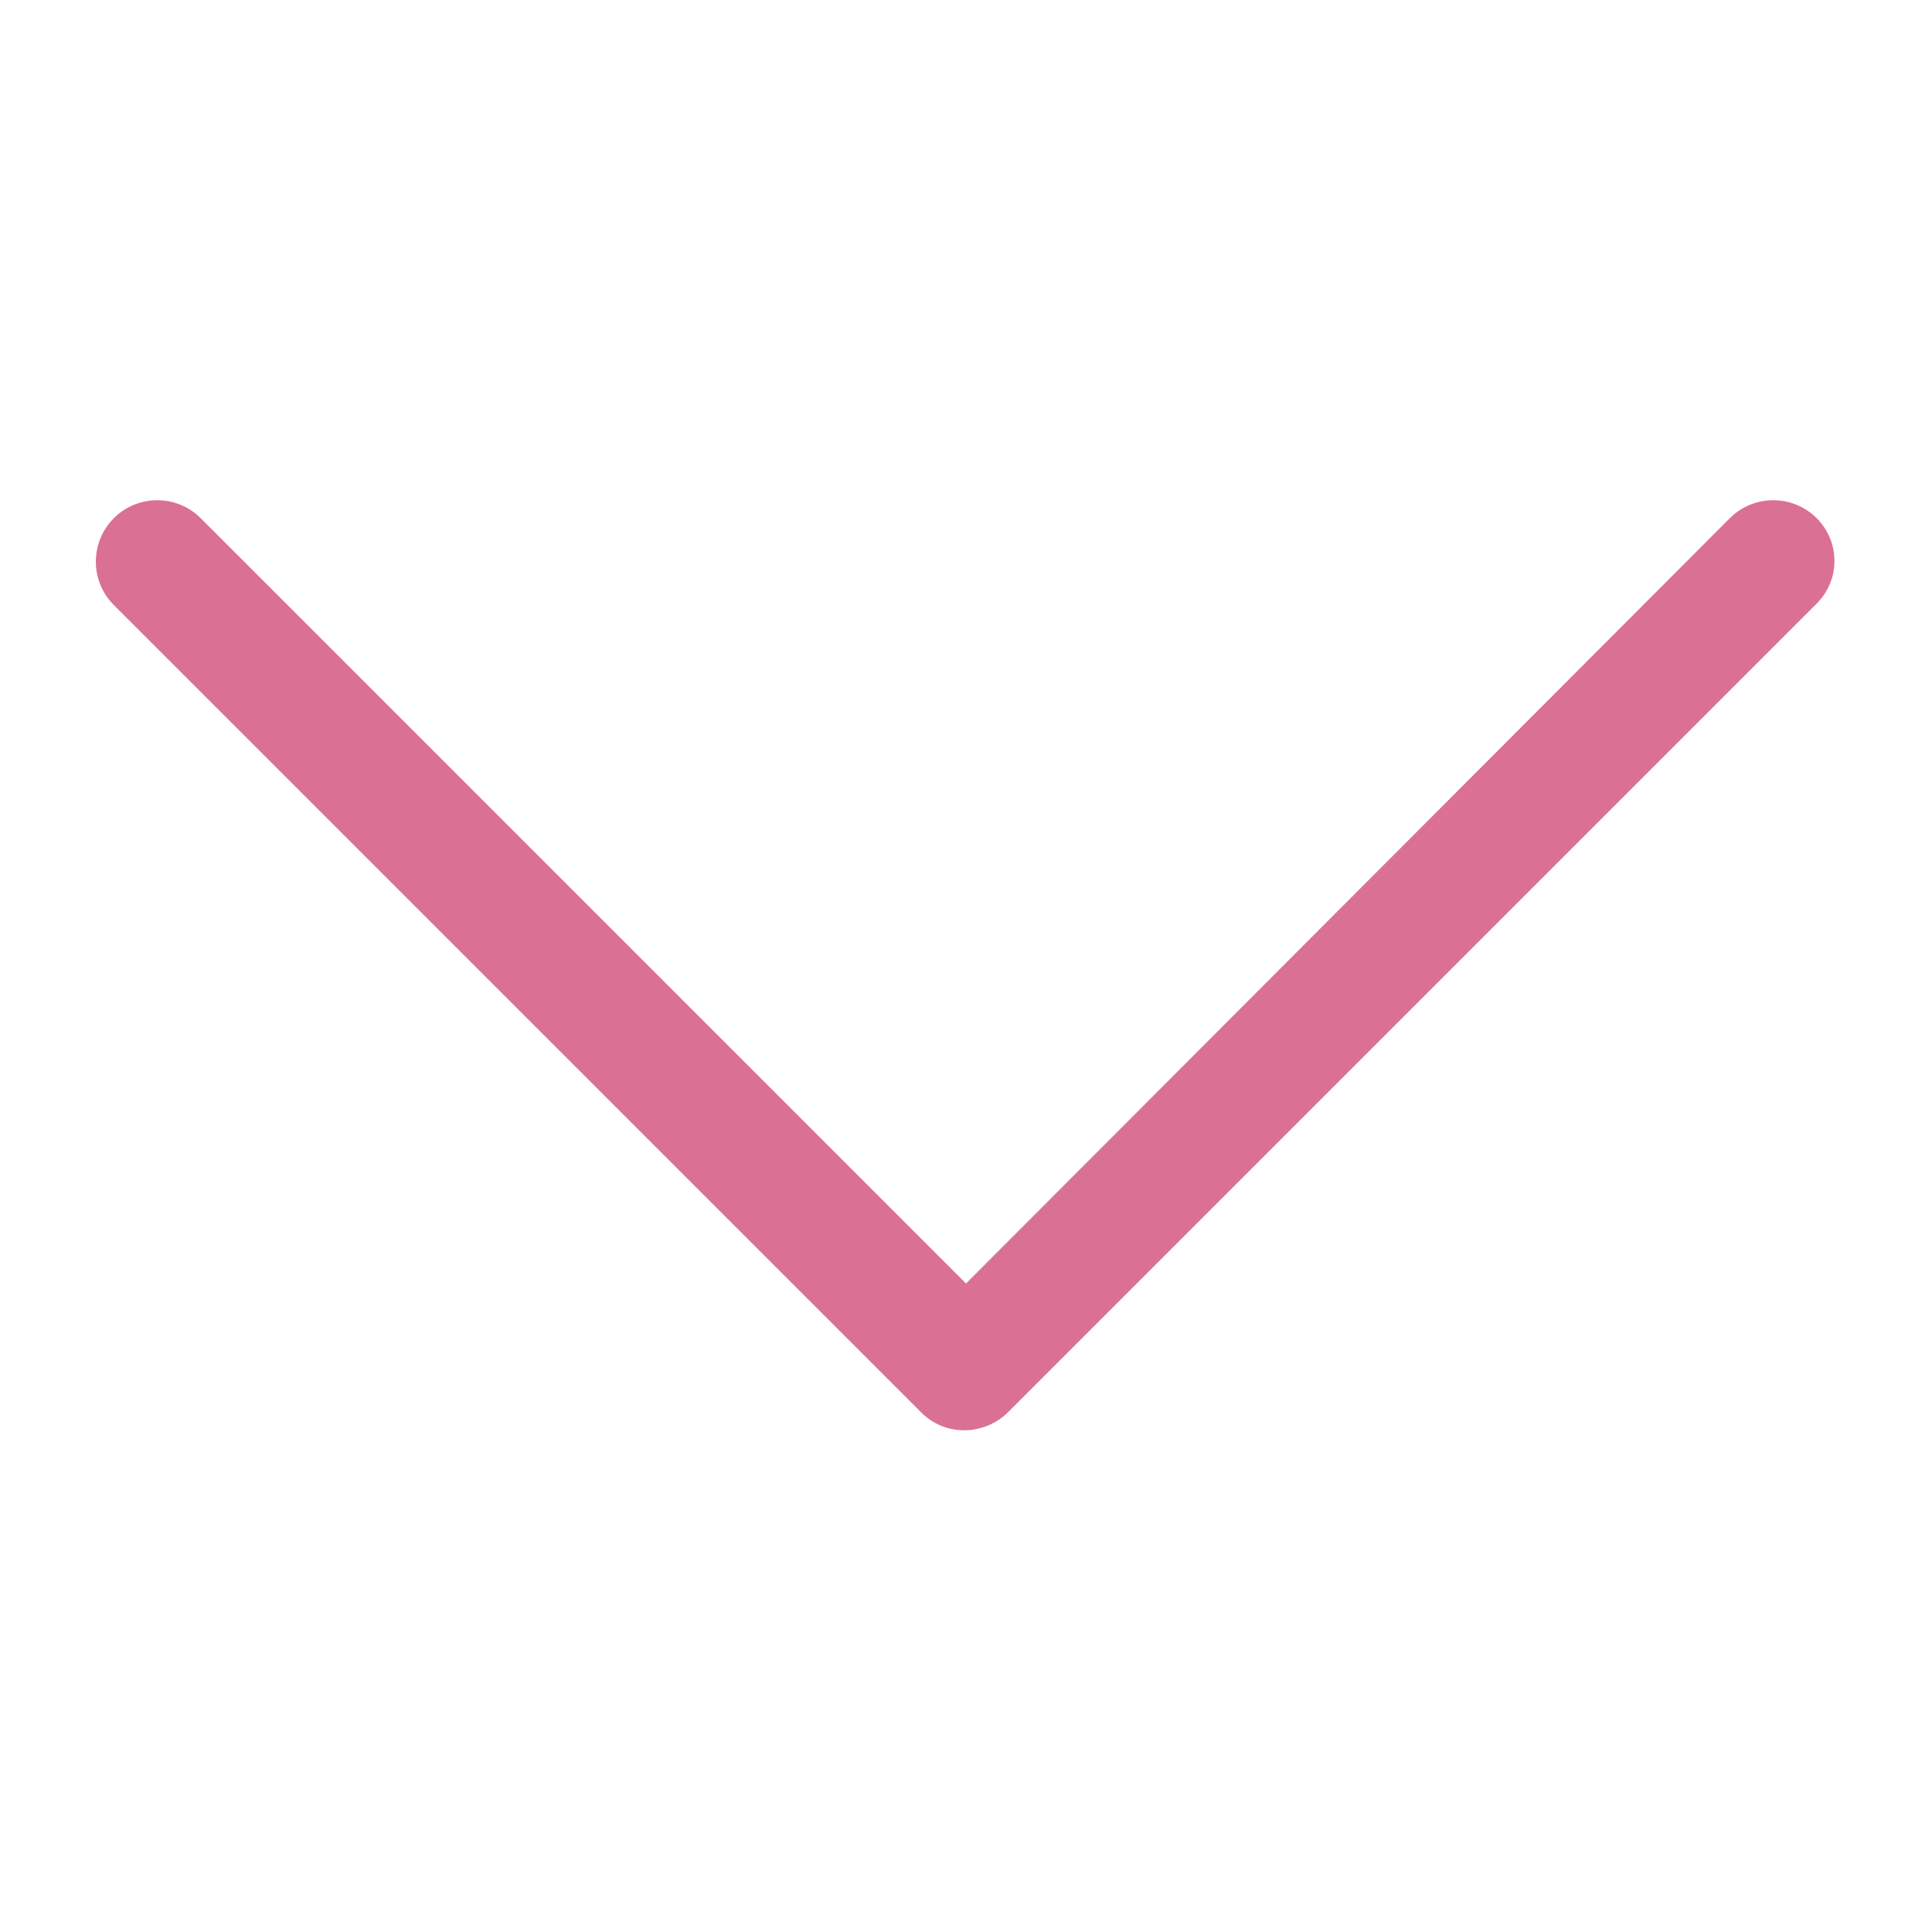
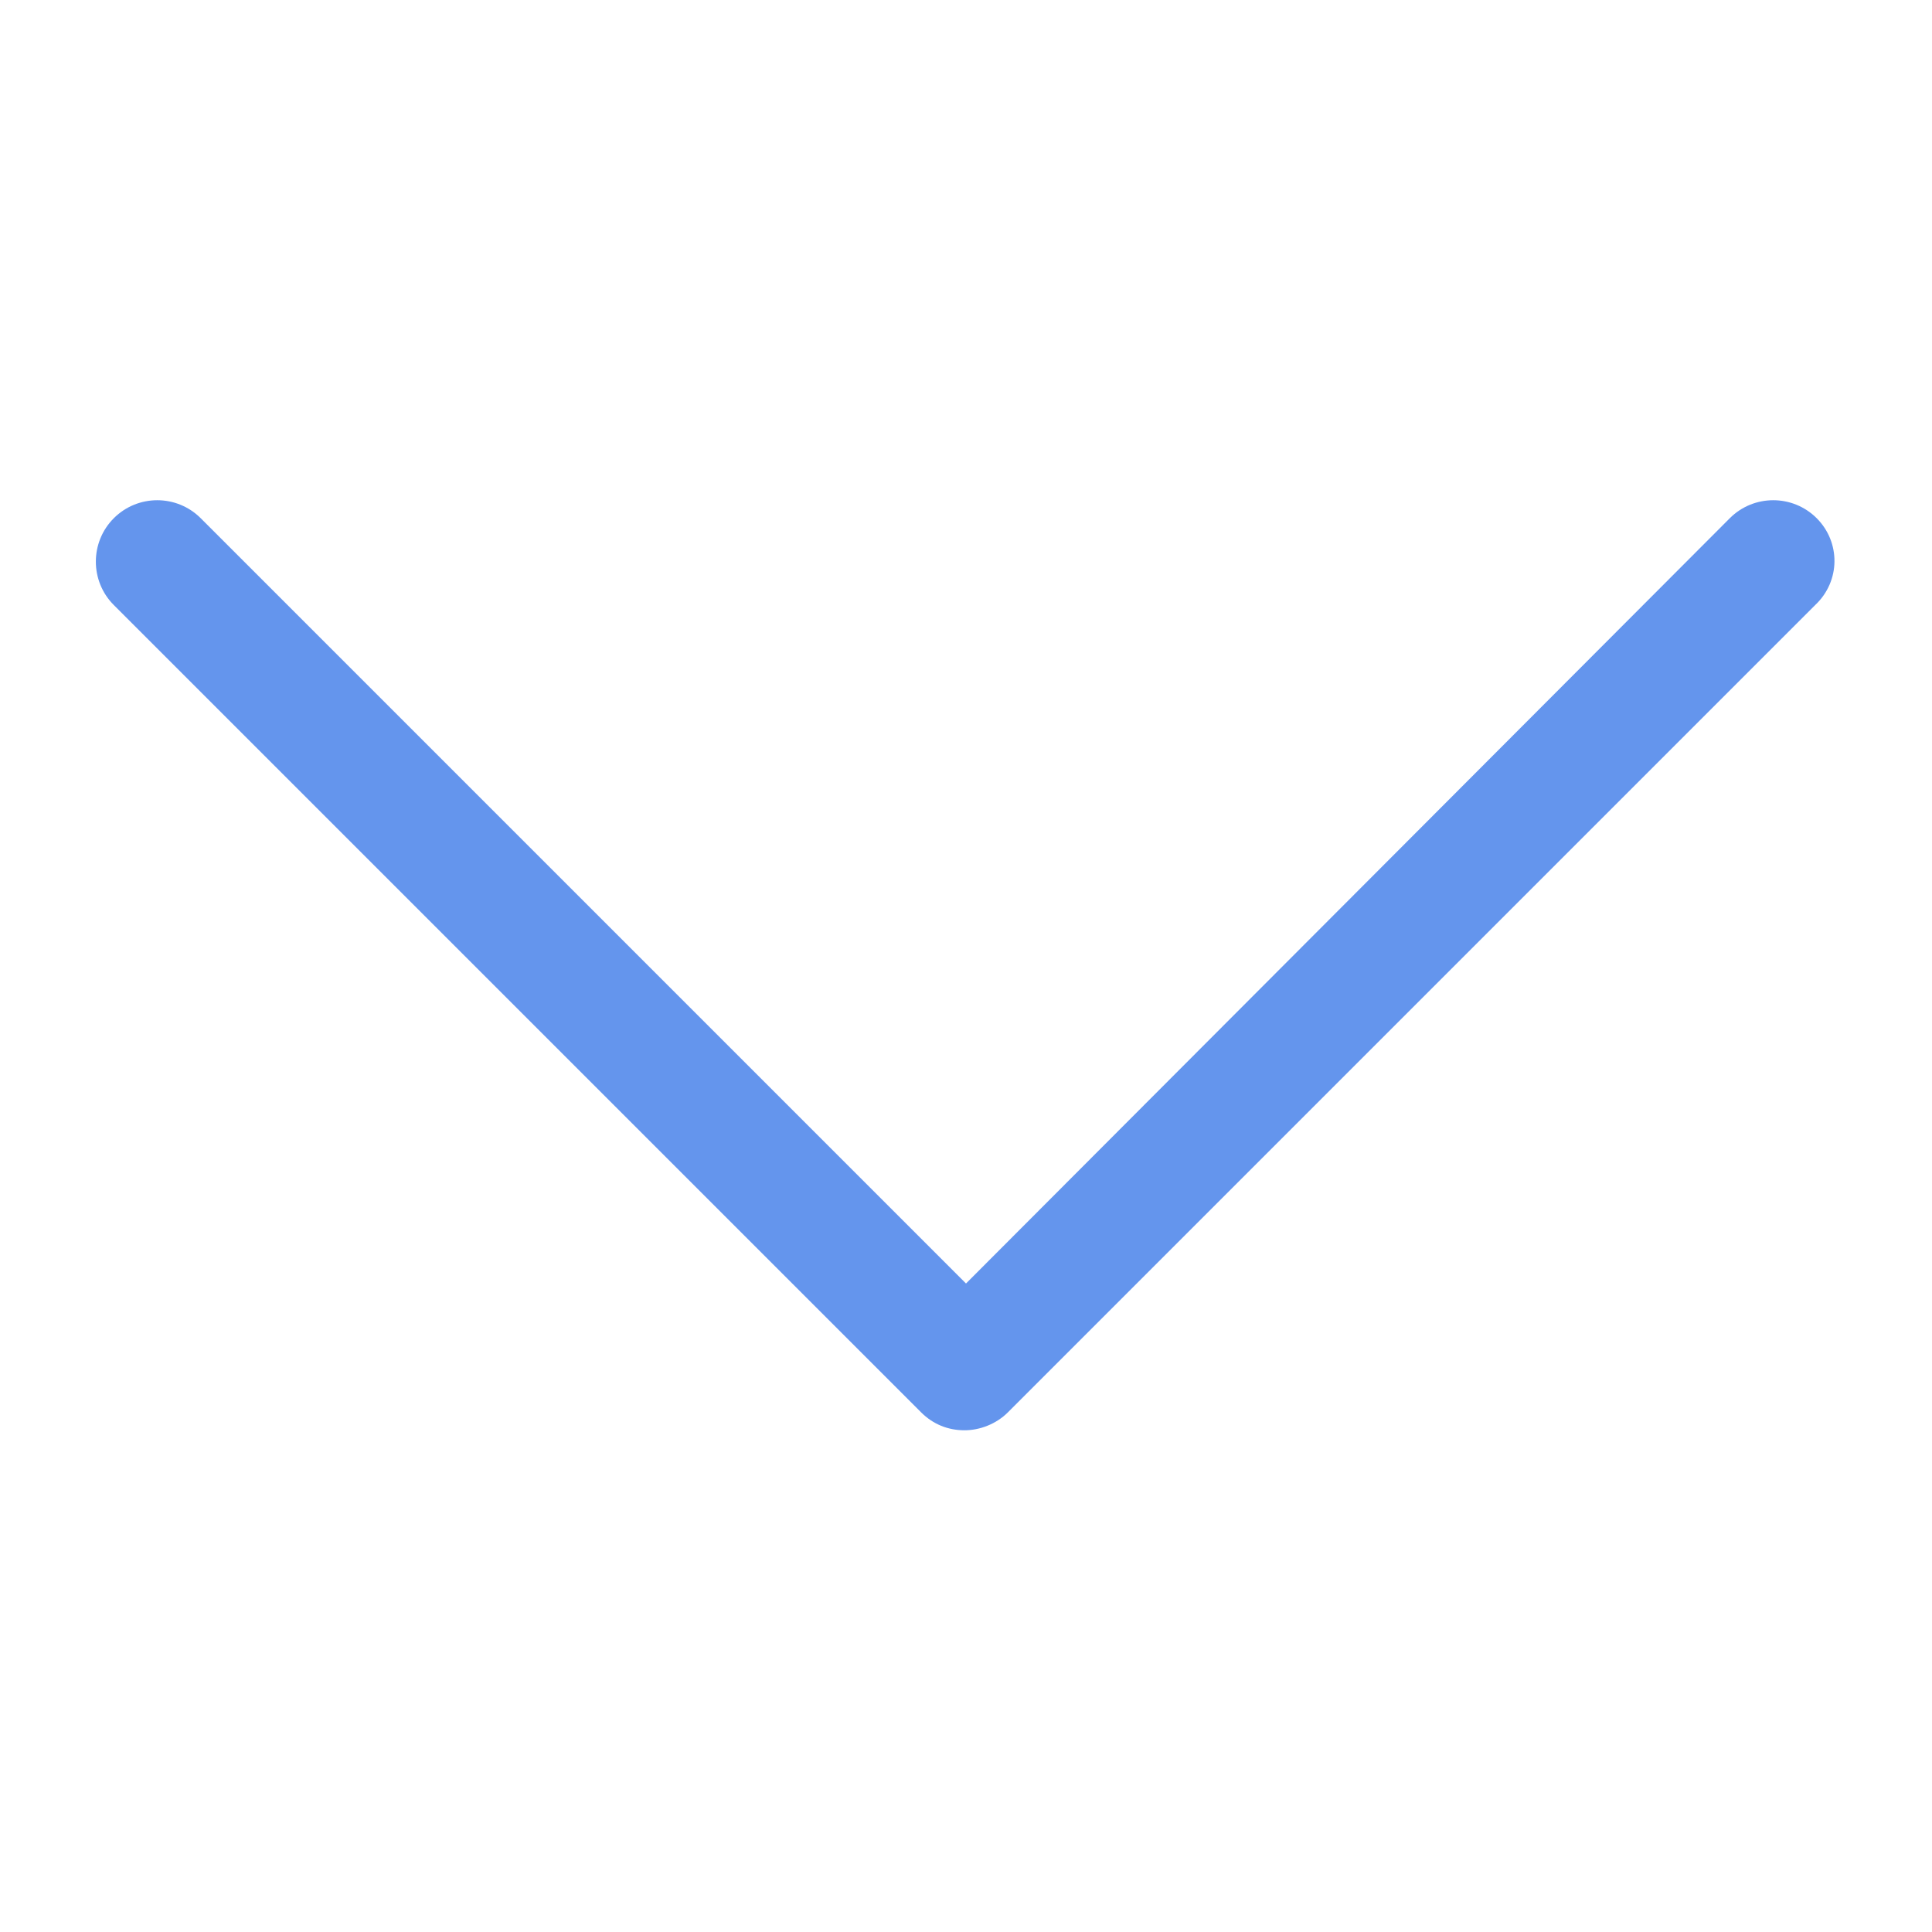
<svg xmlns="http://www.w3.org/2000/svg" version="1.1" viewBox="0 0 129 129" enable-background="new 0 0 129 129" width="512px" height="512px" class="">
  <g>
    <g>
-       <path d="m121.3,34.6c-1.6-1.6-4.2-1.6-5.8,0l-51,51.1-51.1-51.1c-1.6-1.6-4.2-1.6-5.8,0-1.6,1.6-1.6,4.2 0,5.8l53.9,53.9c0.8,0.8 1.8,1.2 2.9,1.2 1,0 2.1-0.4 2.9-1.2l53.9-53.9c1.7-1.6 1.7-4.2 0.1-5.8z" data-original="#000000" class="active-path" data-old_color="#db7095" fill="#db7095" />
+       <path d="m121.3,34.6c-1.6-1.6-4.2-1.6-5.8,0l-51,51.1-51.1-51.1c-1.6-1.6-4.2-1.6-5.8,0-1.6,1.6-1.6,4.2 0,5.8l53.9,53.9c0.8,0.8 1.8,1.2 2.9,1.2 1,0 2.1-0.4 2.9-1.2l53.9-53.9c1.7-1.6 1.7-4.2 0.1-5.8z" data-original="#000000" class="active-path" data-old_color="#db7095" fill="#6495ed" />
    </g>
  </g>
</svg>
